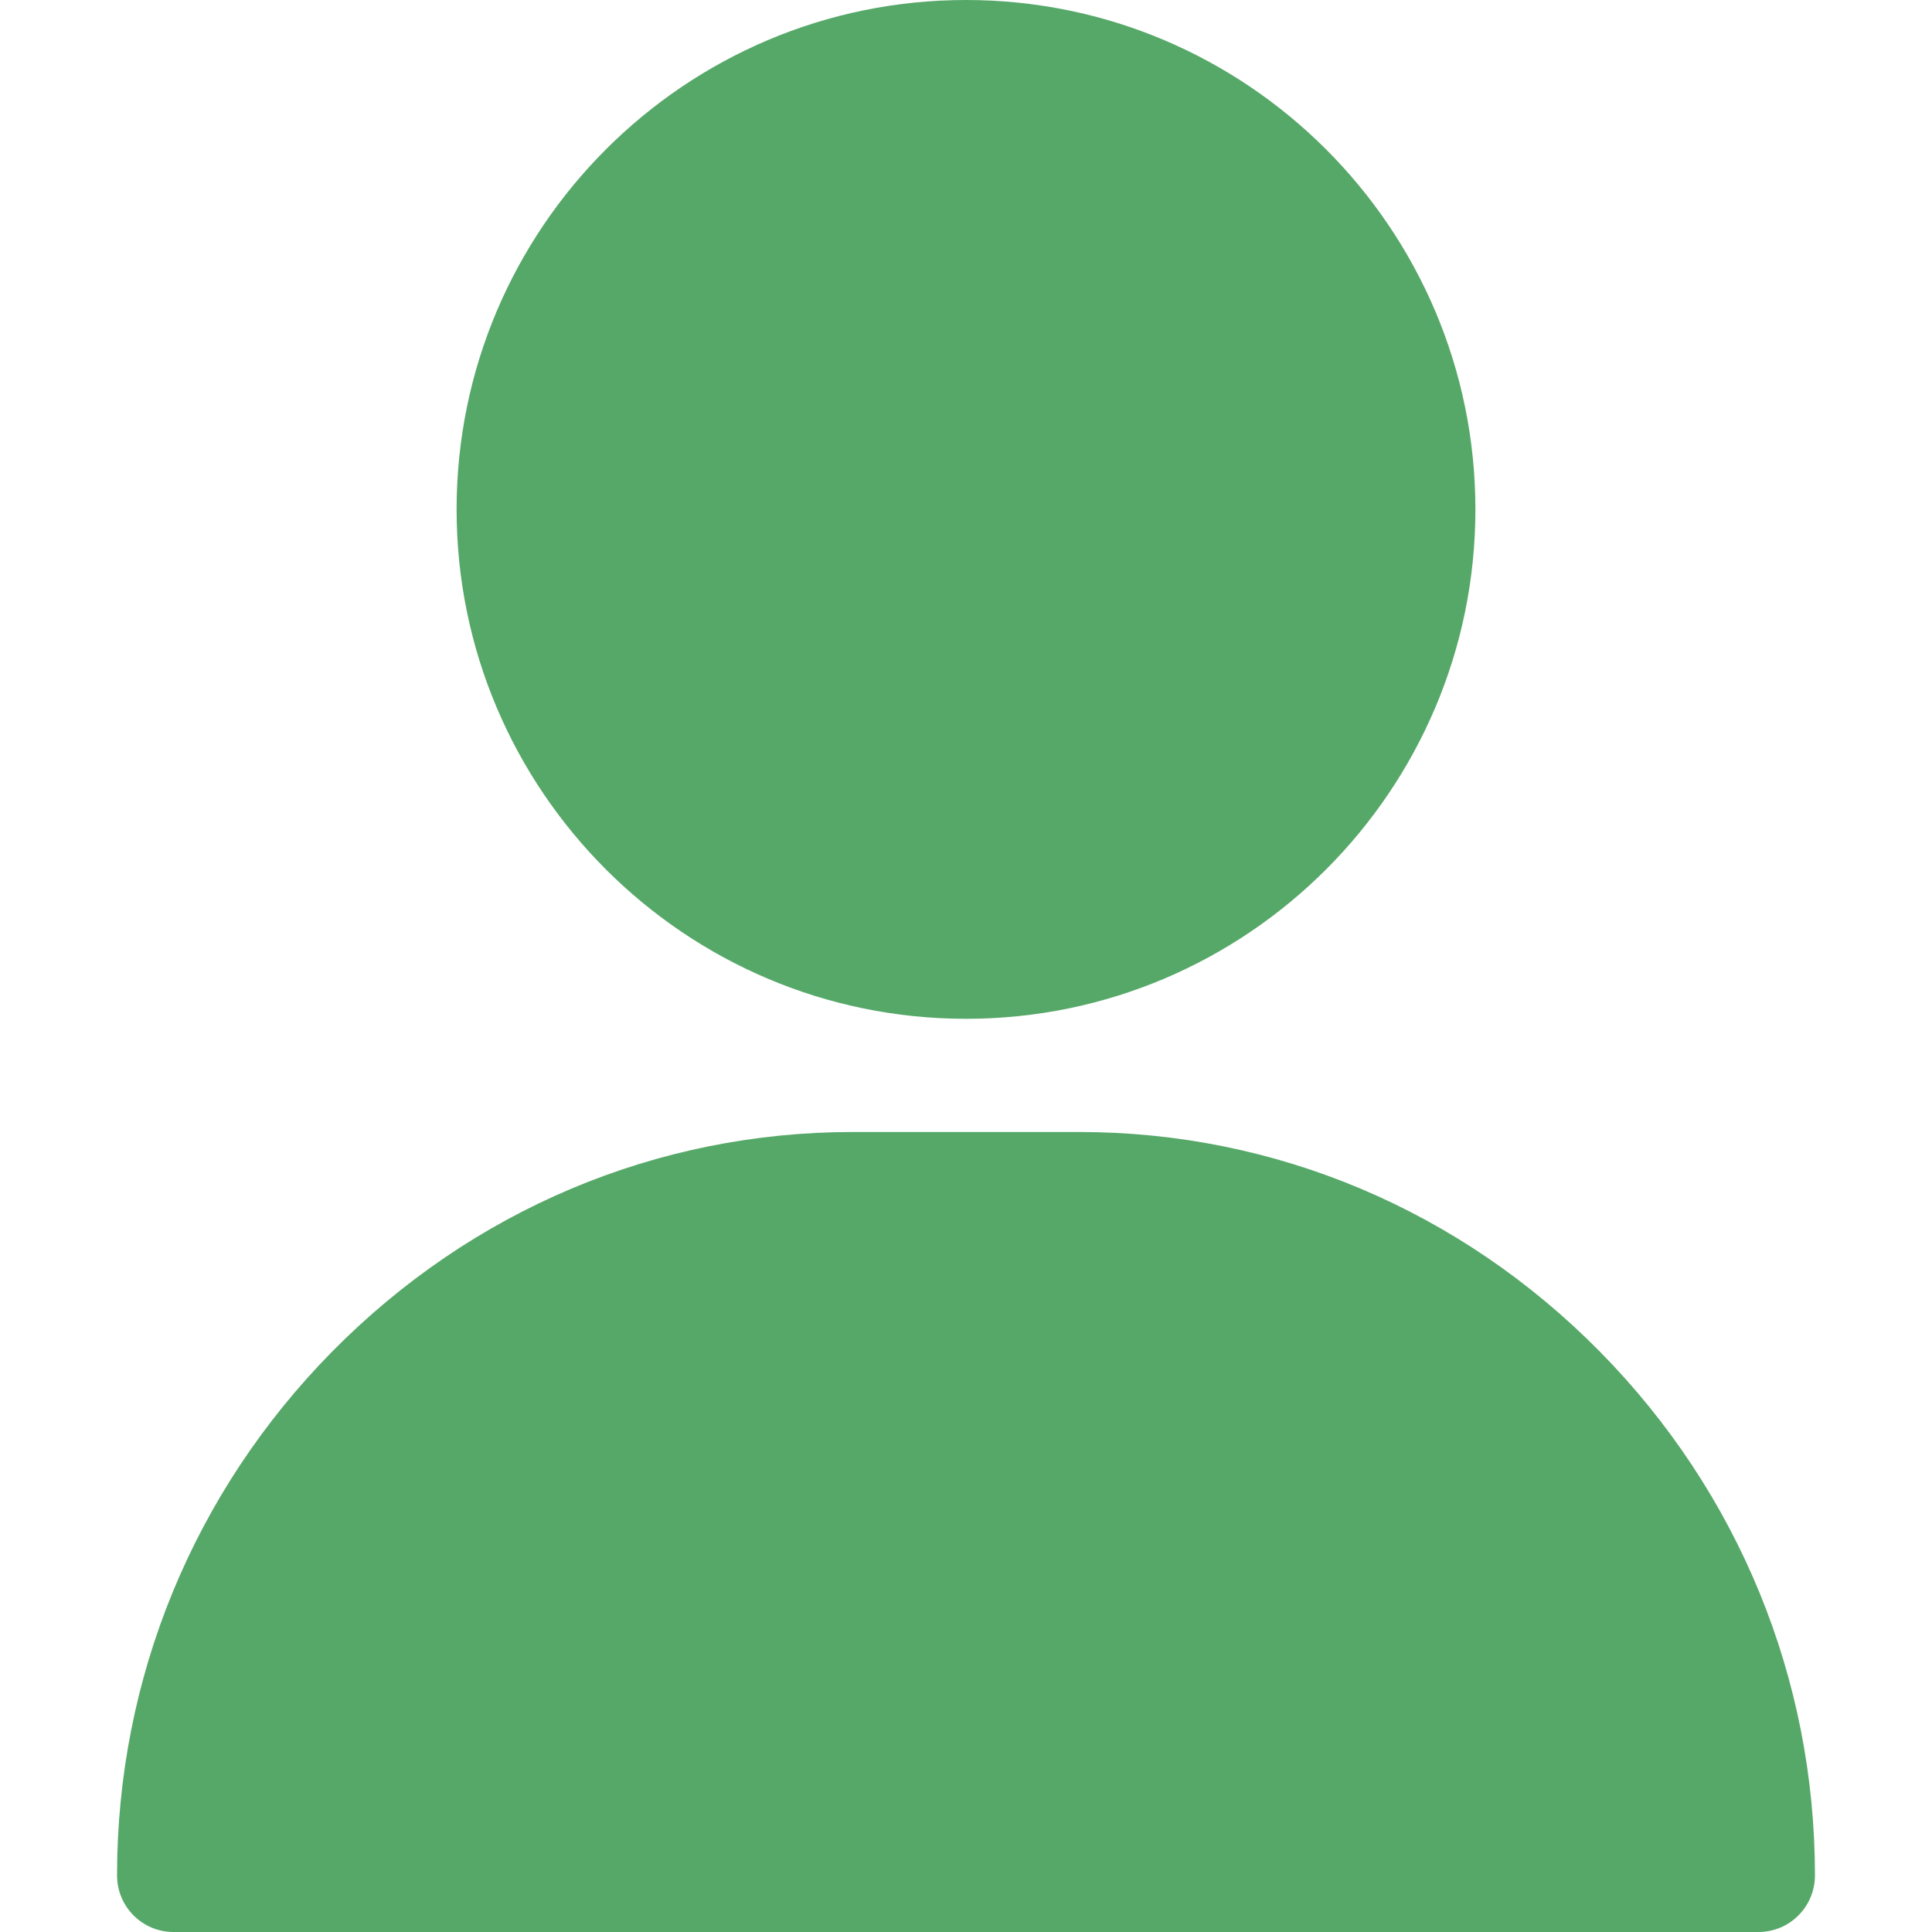
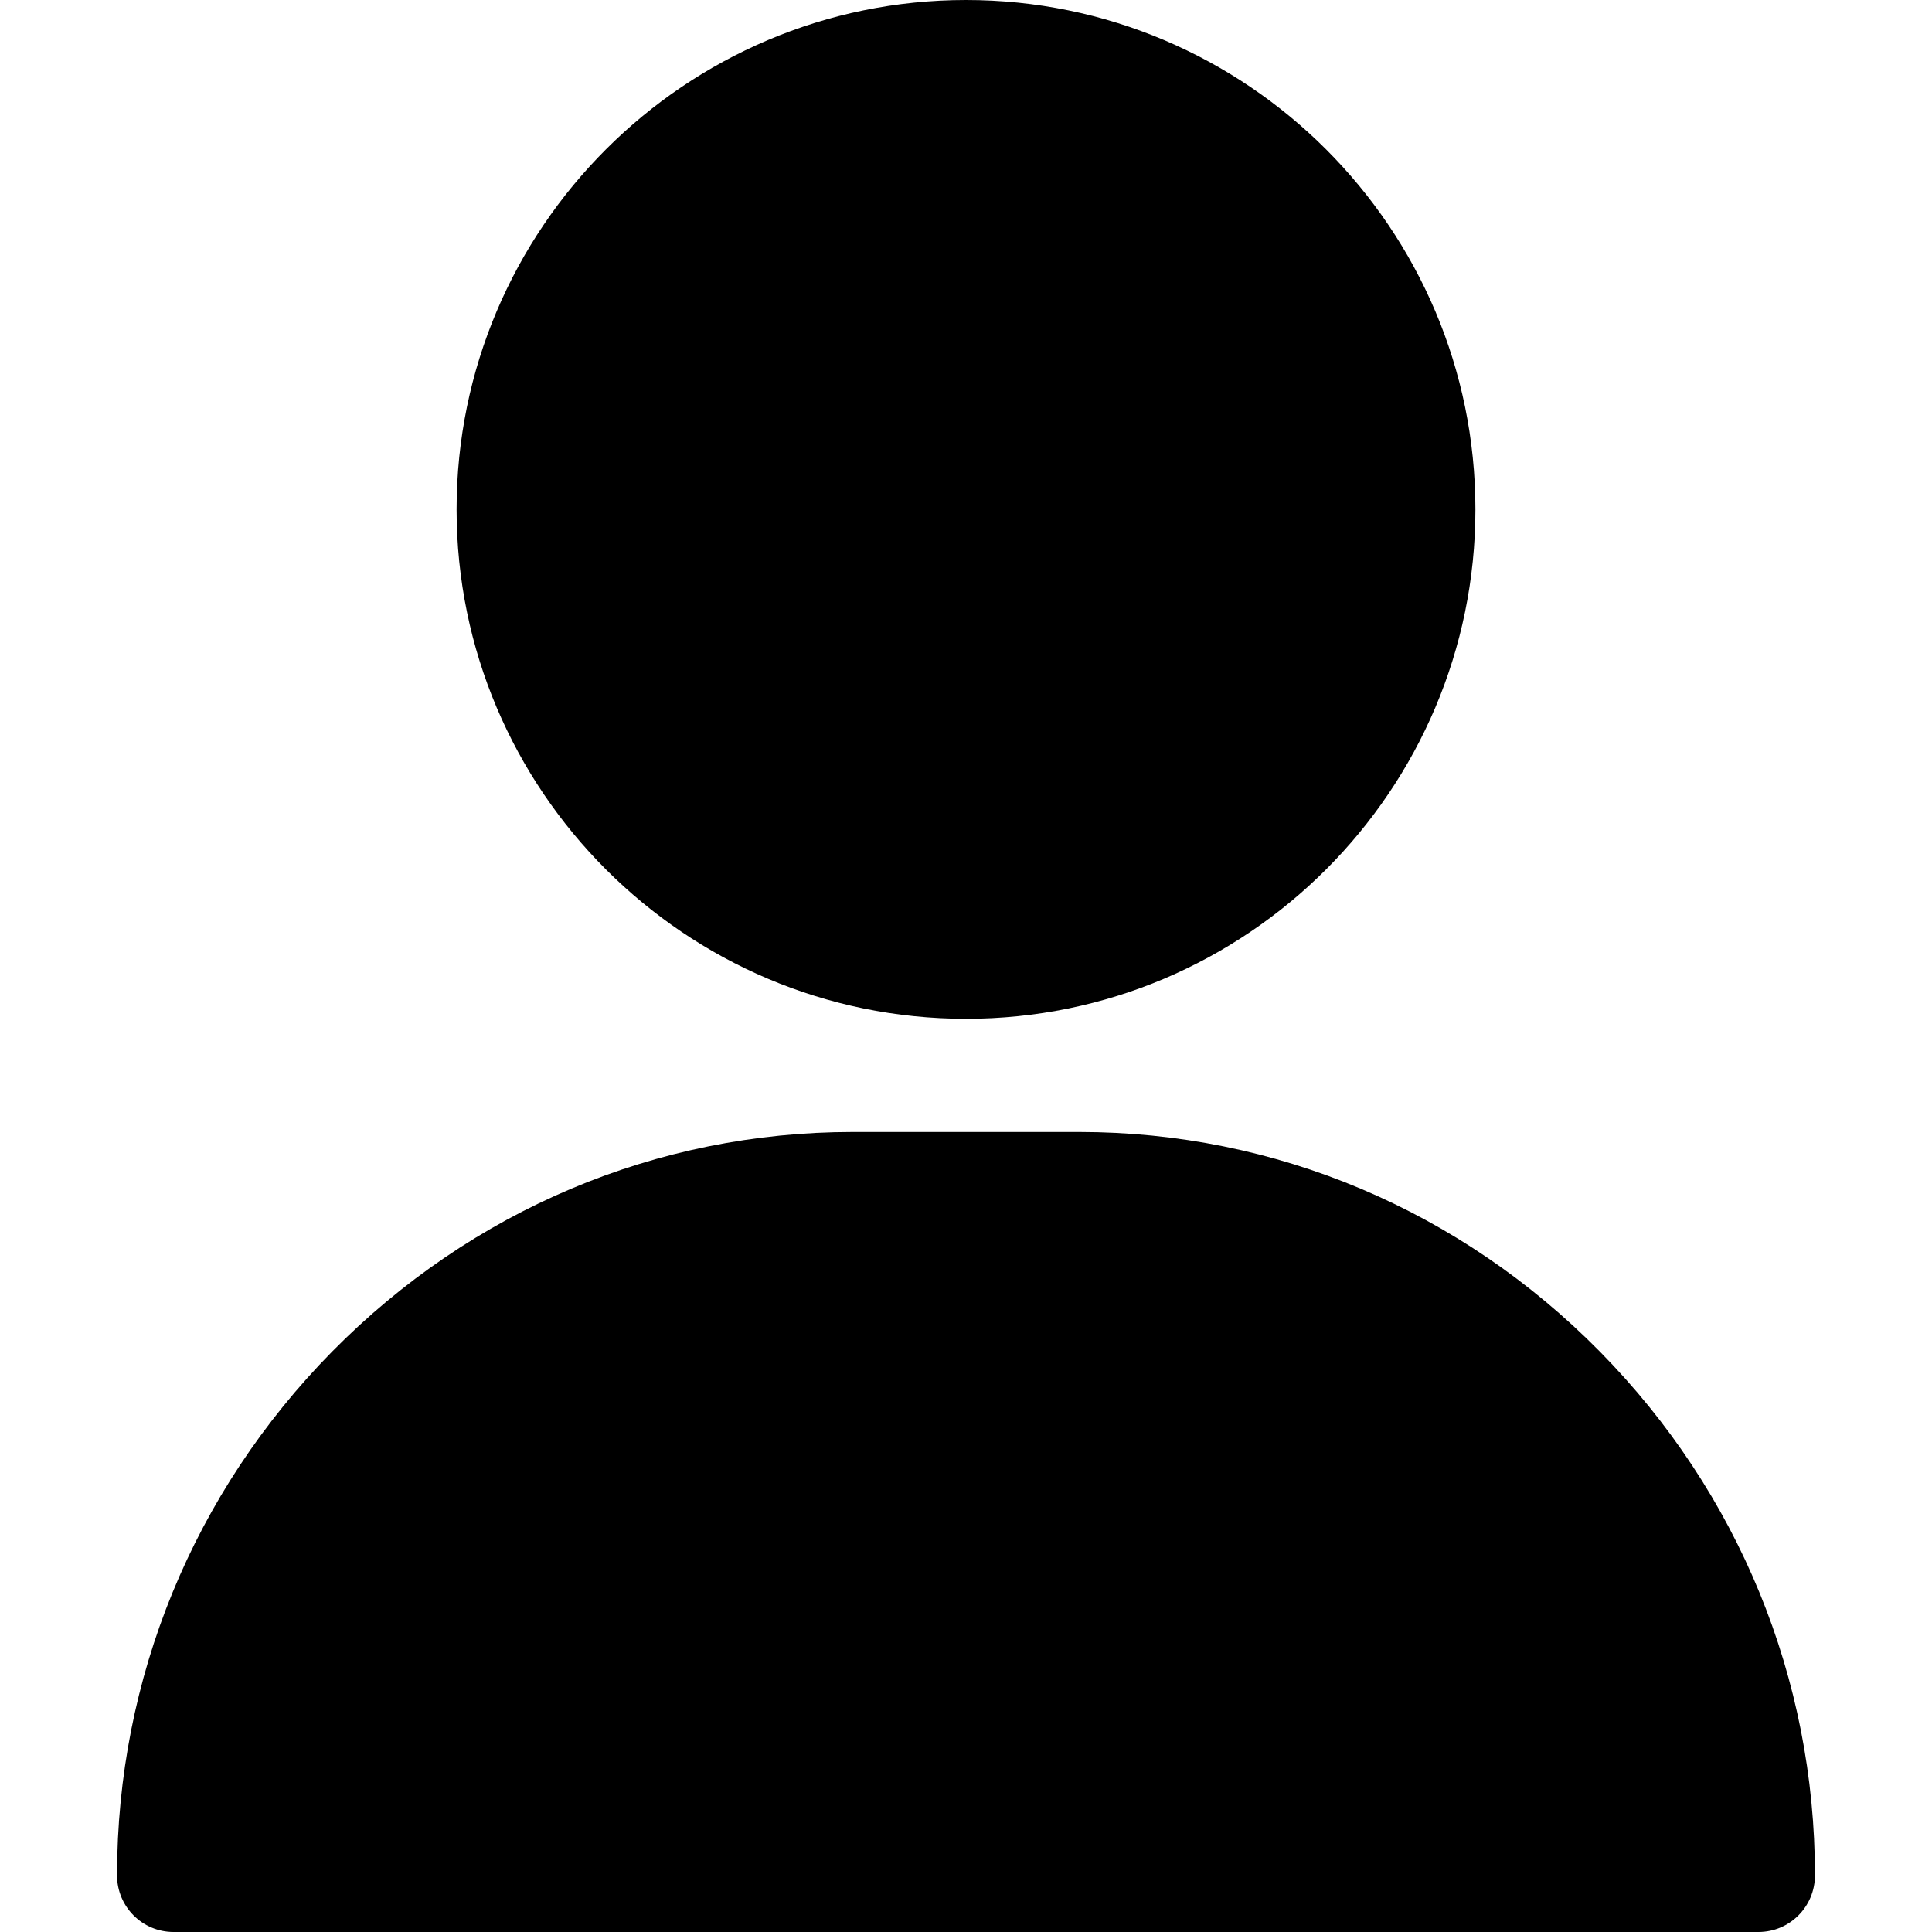
- <svg xmlns="http://www.w3.org/2000/svg" width="12" height="12" viewBox="0 0 12 12" fill="none">
-   <path d="M6 0C4.255 0 2.836 1.419 2.836 3.164C2.836 4.909 4.255 6.328 6 6.328C7.745 6.328 9.164 4.909 9.164 3.164C9.164 1.419 7.745 0 6 0Z" fill="#56A868" />
-   <path d="M9.937 8.395C9.07 7.516 7.922 7.031 6.703 7.031H5.297C4.078 7.031 2.93 7.516 2.063 8.395C1.201 9.27 0.727 10.426 0.727 11.648C0.727 11.843 0.884 12 1.078 12H10.922C11.116 12 11.273 11.843 11.273 11.648C11.273 10.426 10.799 9.27 9.937 8.395Z" fill="#56A868" />
+ <svg xmlns="http://www.w3.org/2000/svg" id="name" width="12" height="12" viewBox="0 0 12 12">
+   <path d="M6 0C4.255 0 2.836 1.419 2.836 3.164C2.836 4.909 4.255 6.328 6 6.328C7.745 6.328 9.164 4.909 9.164 3.164C9.164 1.419 7.745 0 6 0Z" />
+   <path d="M9.937 8.395C9.07 7.516 7.922 7.031 6.703 7.031H5.297C4.078 7.031 2.93 7.516 2.063 8.395C1.201 9.27 0.727 10.426 0.727 11.648C0.727 11.843 0.884 12 1.078 12H10.922C11.116 12 11.273 11.843 11.273 11.648C11.273 10.426 10.799 9.27 9.937 8.395Z" />
</svg>
